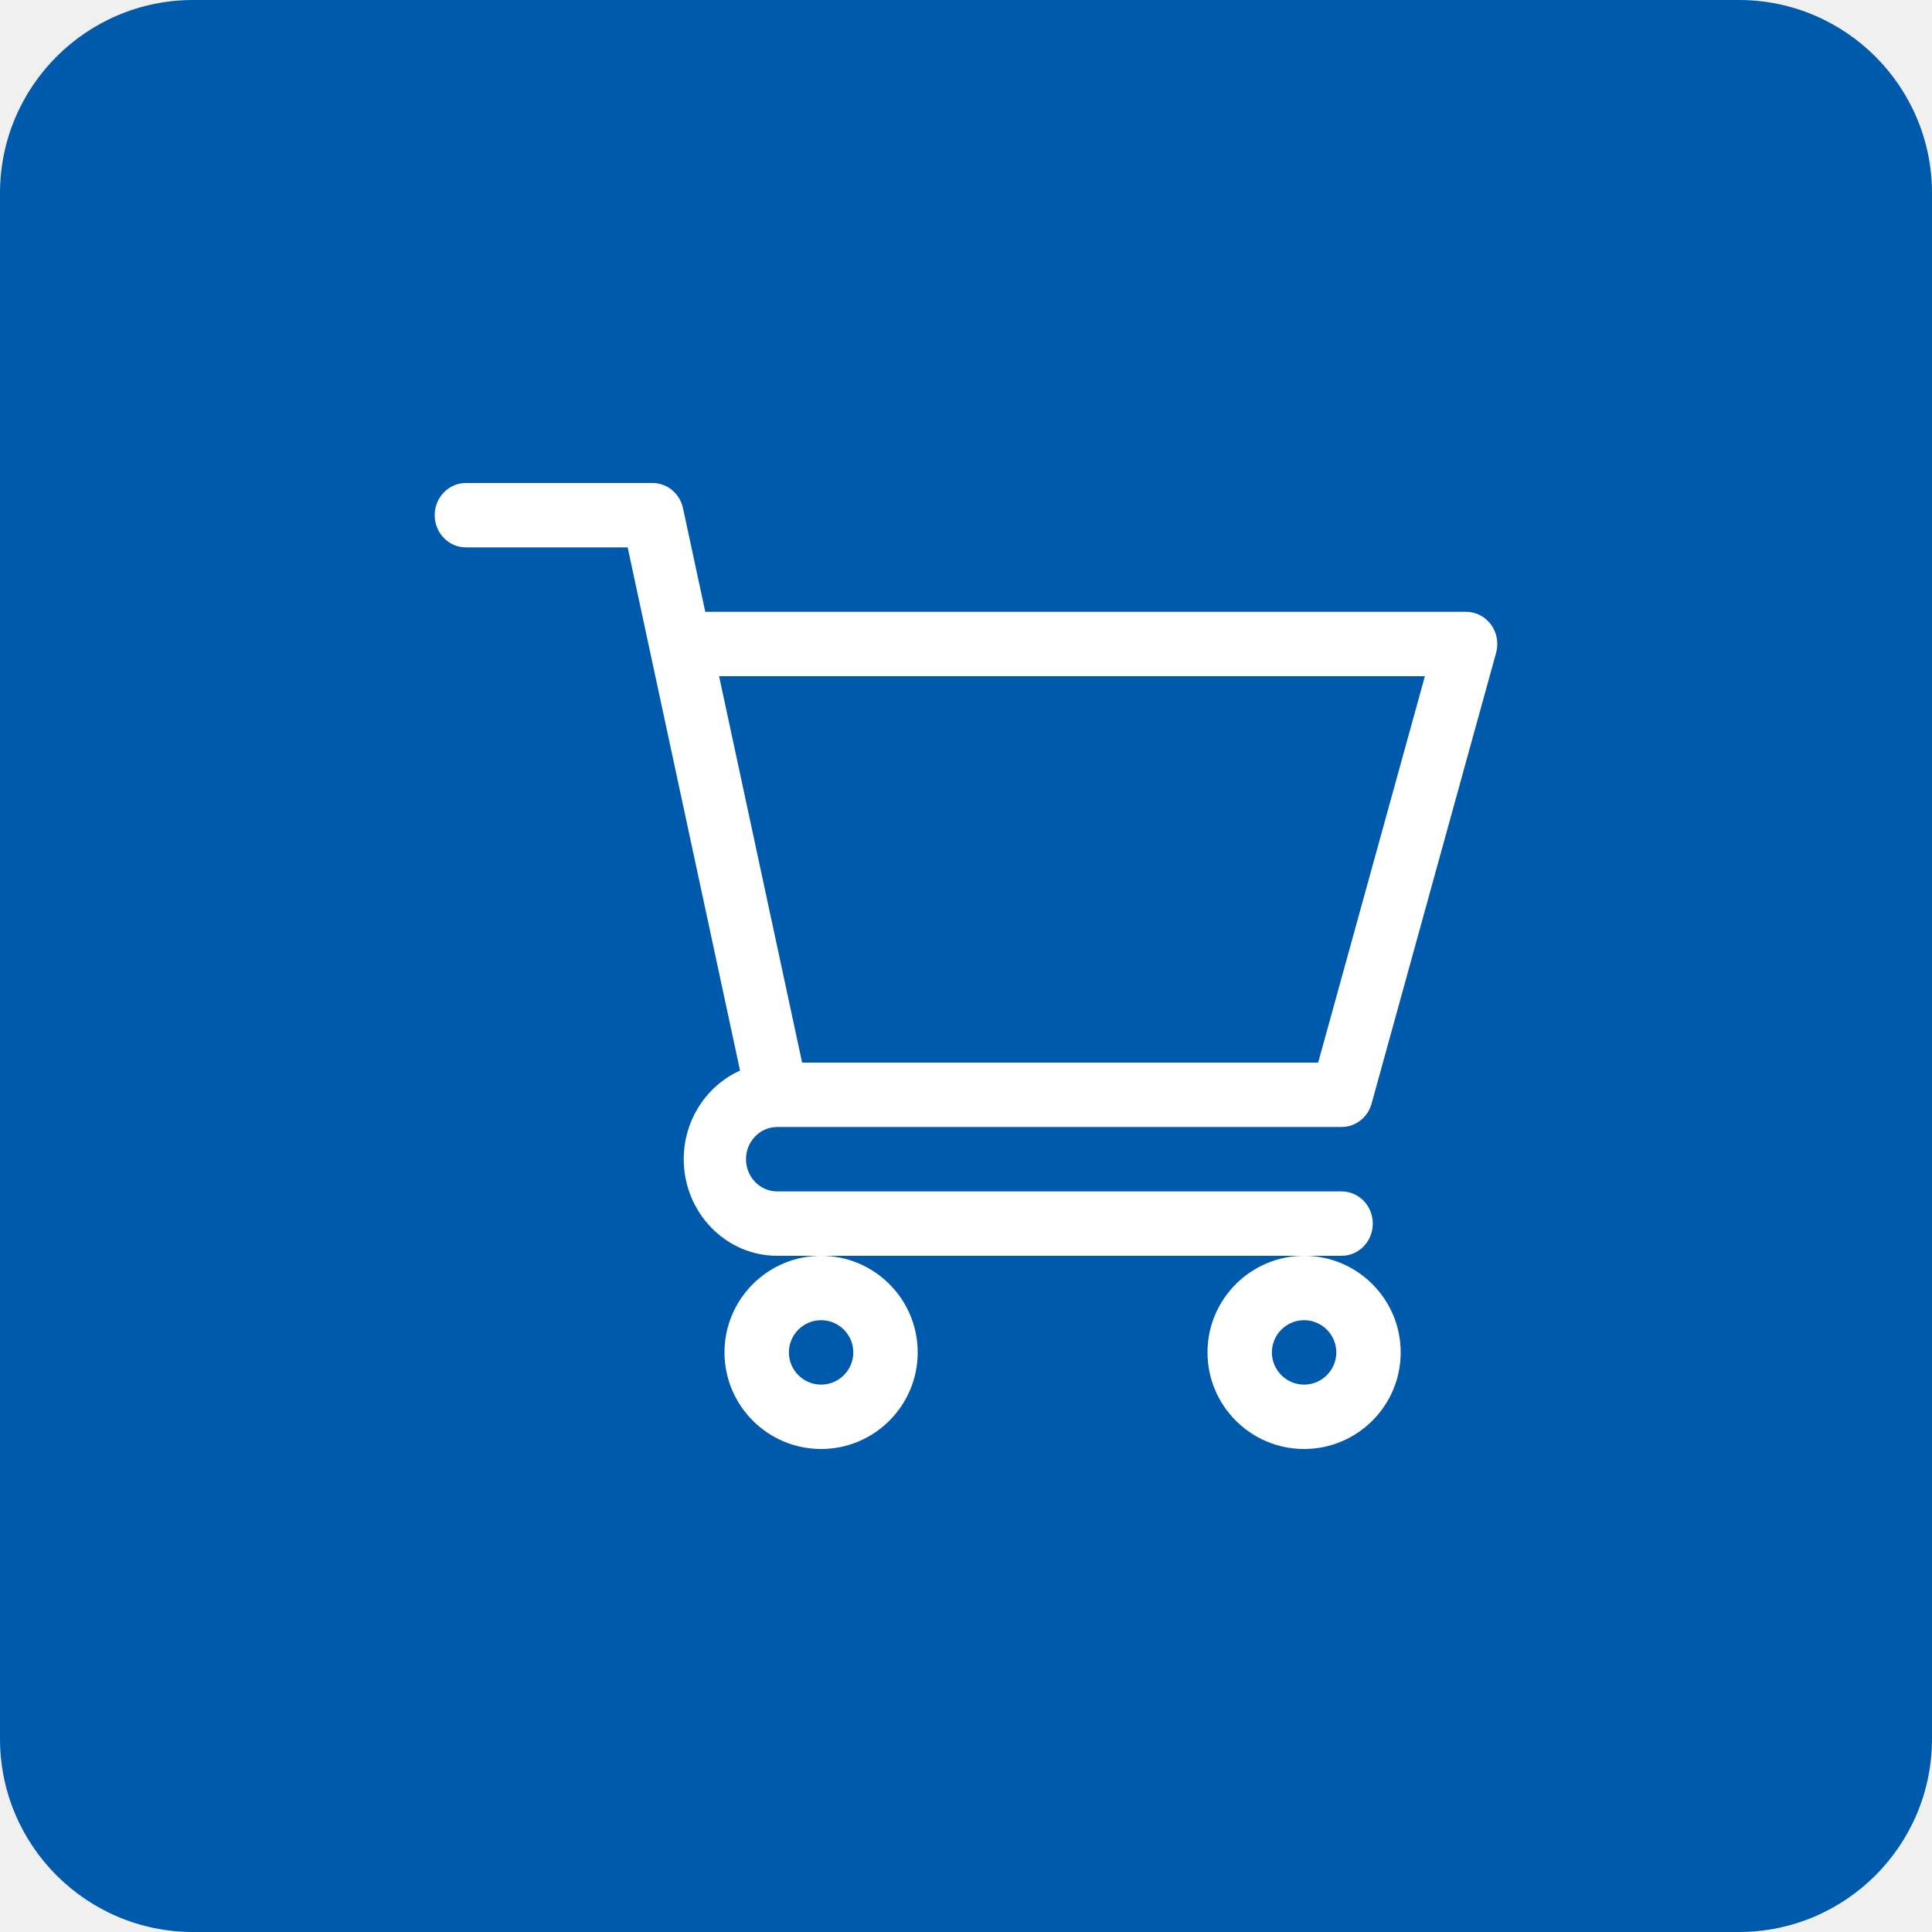
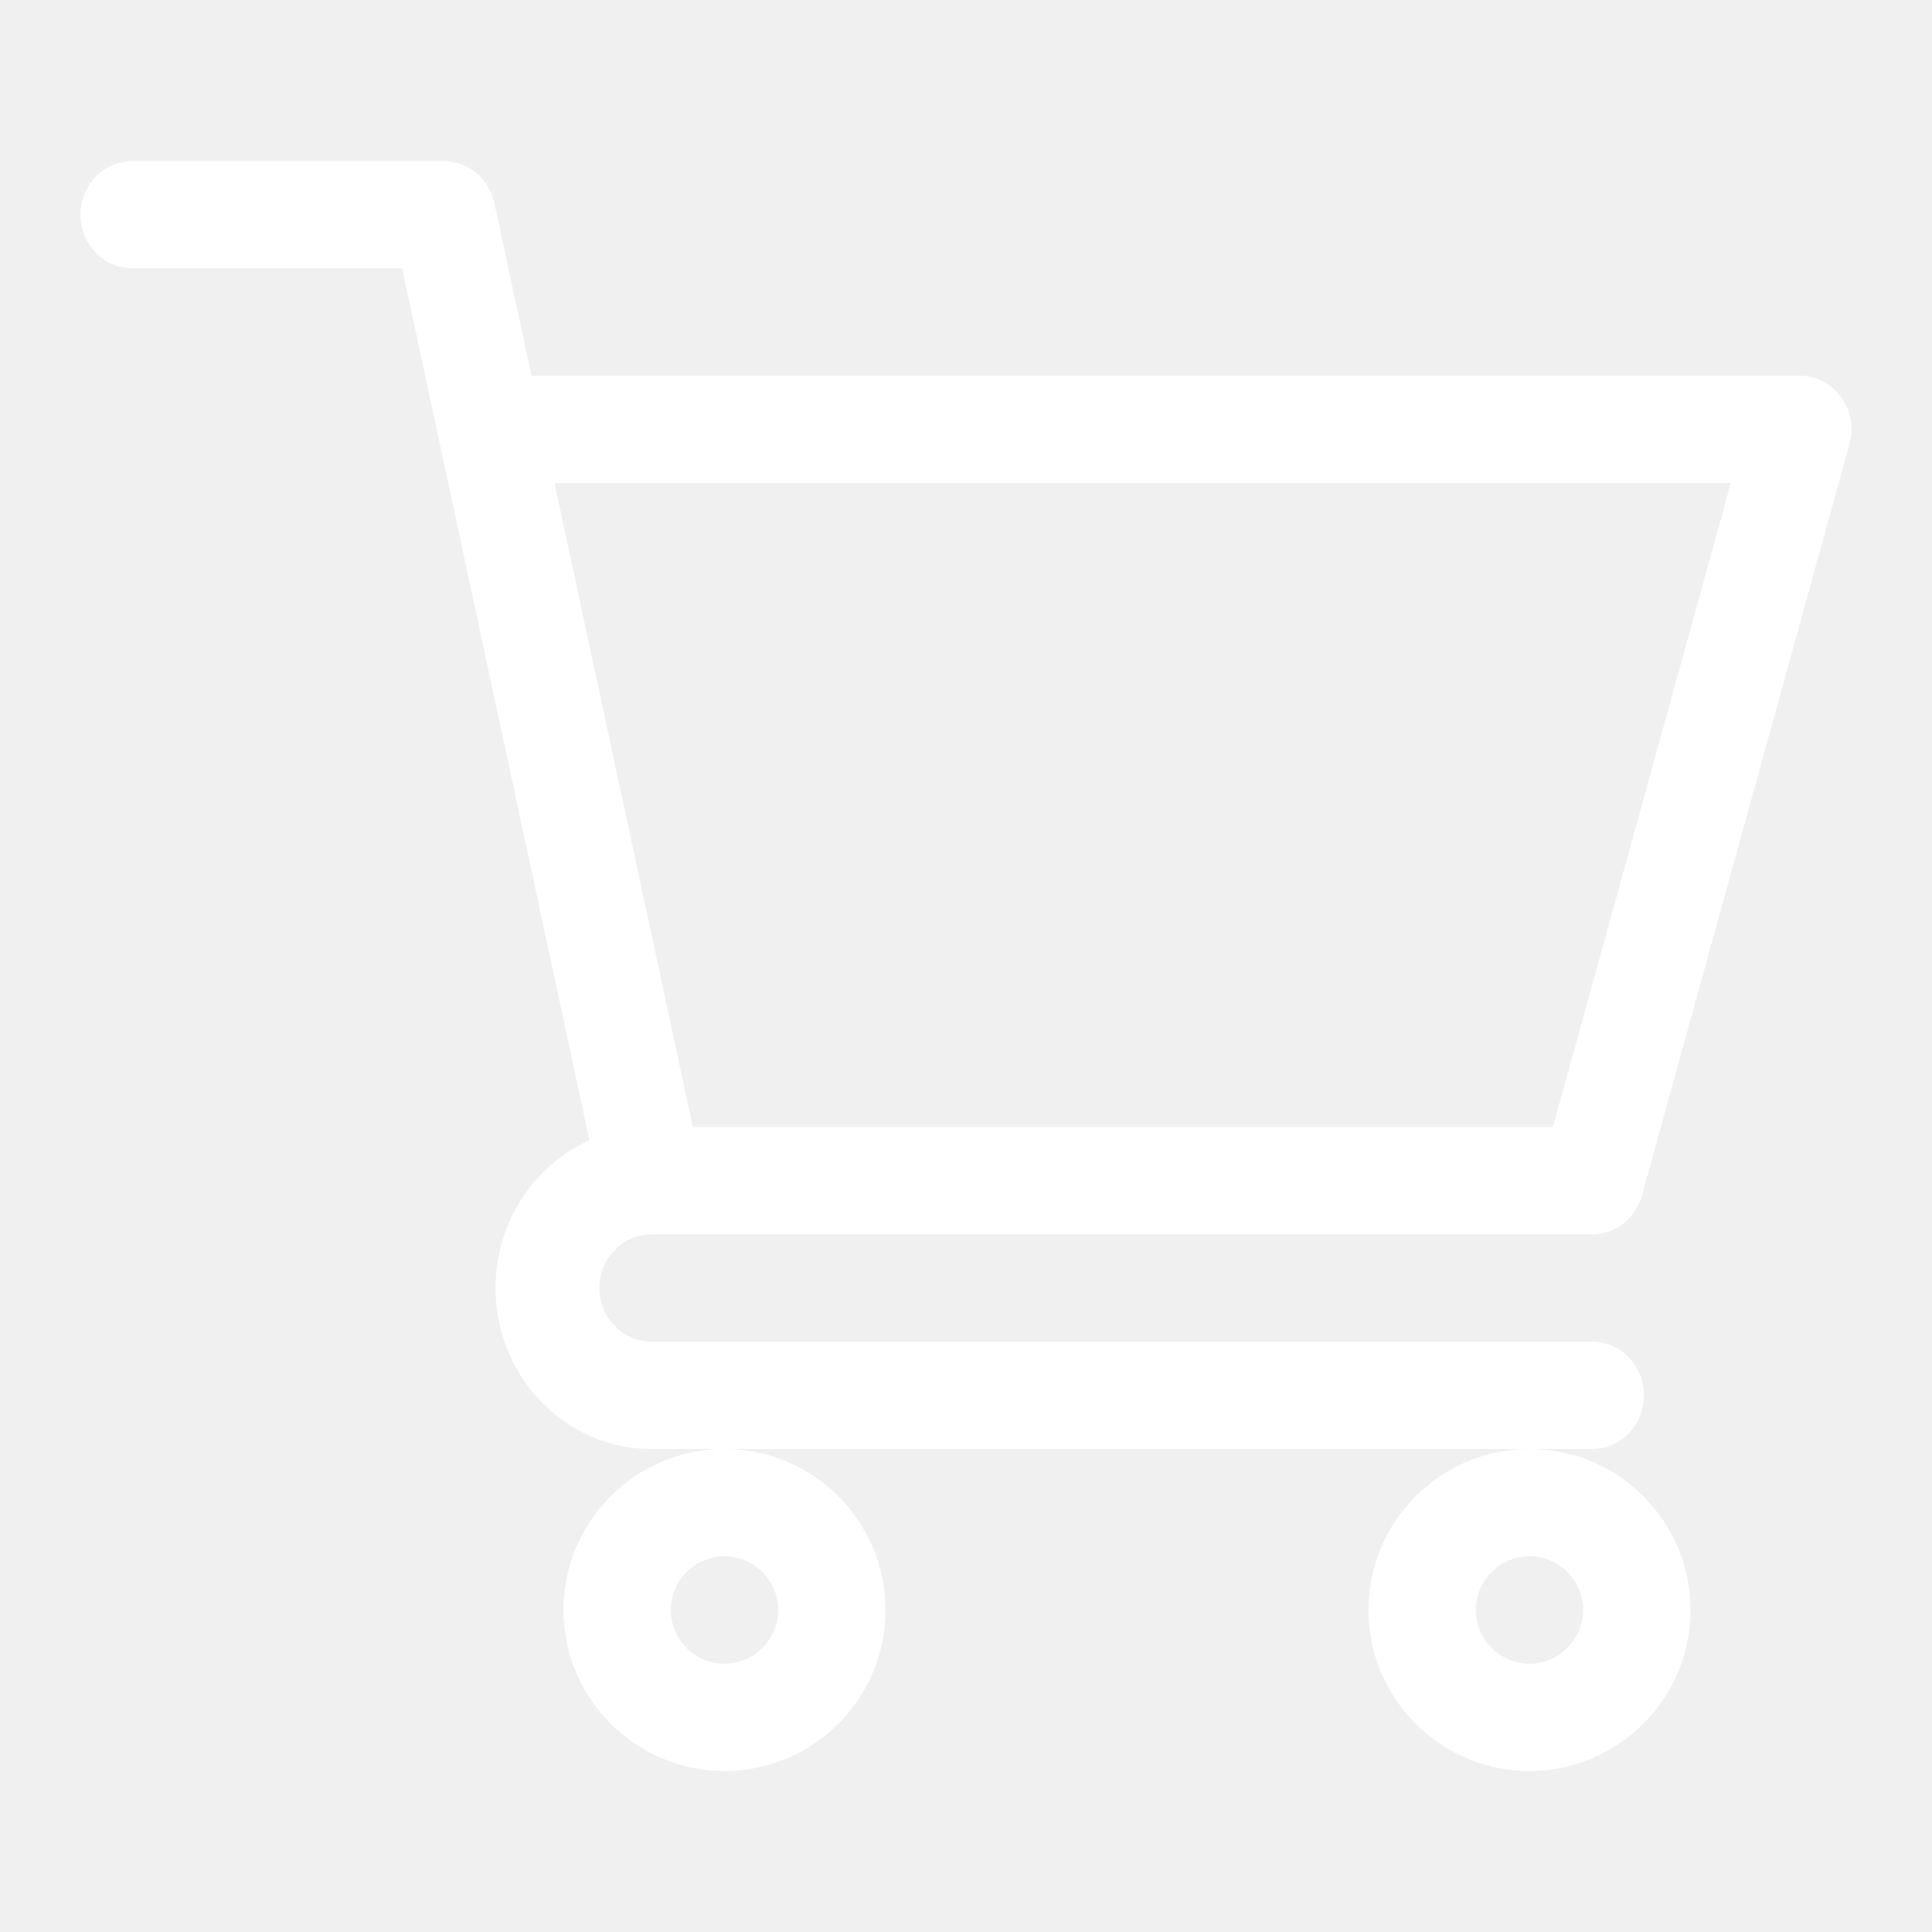
- <svg xmlns="http://www.w3.org/2000/svg" width="40" height="40" viewBox="0 0 40 40" fill="none">
-   <rect width="40" height="40" rx="4" fill="#005AAB" />
-   <path d="M16.088 23.334H16.089C16.09 23.334 16.091 23.333 16.092 23.333H27.777C28.065 23.333 28.318 23.136 28.397 22.85L30.975 13.517C31.031 13.315 30.992 13.099 30.87 12.932C30.748 12.765 30.558 12.667 30.355 12.667H14.602L14.141 10.522C14.075 10.217 13.814 10 13.512 10H9.645C9.289 10 9 10.298 9 10.667C9 11.035 9.289 11.333 9.645 11.333H12.995C13.076 11.713 15.2 21.596 15.322 22.165C14.637 22.473 14.156 23.179 14.156 24C14.156 25.103 15.024 26 16.09 26H27.777C28.133 26 28.422 25.702 28.422 25.333C28.422 24.965 28.133 24.667 27.777 24.667H16.09C15.735 24.667 15.445 24.367 15.445 24C15.445 23.633 15.733 23.334 16.088 23.334ZM29.501 14L27.291 22H16.607L14.888 14H29.501Z" fill="white" />
-   <path d="M15 28C15 29.103 15.897 30 17 30C18.103 30 19 29.103 19 28C19 26.897 18.103 26 17 26C15.897 26 15 26.897 15 28ZM17 27.333C17.367 27.333 17.667 27.633 17.667 28C17.667 28.367 17.367 28.667 17 28.667C16.633 28.667 16.333 28.367 16.333 28C16.333 27.633 16.633 27.333 17 27.333Z" fill="white" />
-   <path d="M25 28C25 29.103 25.897 30 27 30C28.103 30 29 29.103 29 28C29 26.897 28.103 26 27 26C25.897 26 25 26.897 25 28ZM27 27.333C27.367 27.333 27.667 27.633 27.667 28C27.667 28.367 27.367 28.667 27 28.667C26.633 28.667 26.333 28.367 26.333 28C26.333 27.633 26.633 27.333 27 27.333Z" fill="white" />
+ <svg xmlns="http://www.w3.org/2000/svg" width="24" height="24" viewBox="0 0 24 24" fill="none">
+   <path d="M8.088 15.334H8.089C8.09 15.334 8.091 15.333 8.092 15.333H19.777C20.065 15.333 20.318 15.136 20.397 14.85L22.975 5.516C23.031 5.315 22.992 5.099 22.87 4.932C22.748 4.765 22.558 4.667 22.355 4.667H6.602L6.141 2.522C6.075 2.217 5.814 2 5.512 2H1.645C1.289 2 1 2.298 1 2.667C1 3.035 1.289 3.333 1.645 3.333H4.995C5.076 3.713 7.2 13.596 7.322 14.165C6.637 14.473 6.156 15.179 6.156 16C6.156 17.103 7.024 18 8.09 18H19.777C20.133 18 20.422 17.702 20.422 17.333C20.422 16.965 20.133 16.667 19.777 16.667H8.09C7.735 16.667 7.445 16.367 7.445 16C7.445 15.633 7.734 15.334 8.088 15.334ZM21.501 6L19.291 14H8.607L6.888 6H21.501Z" fill="white" />
+   <path d="M7 20C7 21.103 7.897 22 9 22C10.103 22 11 21.103 11 20C11 18.897 10.103 18 9 18C7.897 18 7 18.897 7 20ZM9 19.333C9.368 19.333 9.667 19.633 9.667 20C9.667 20.367 9.368 20.667 9 20.667C8.632 20.667 8.333 20.367 8.333 20C8.333 19.633 8.632 19.333 9 19.333Z" fill="white" />
+   <path d="M17 20C17 21.103 17.897 22 19 22C20.103 22 21 21.103 21 20C21 18.897 20.103 18 19 18C17.897 18 17 18.897 17 20ZM19 19.333C19.367 19.333 19.667 19.633 19.667 20C19.667 20.367 19.367 20.667 19 20.667C18.633 20.667 18.333 20.367 18.333 20C18.333 19.633 18.633 19.333 19 19.333Z" fill="white" />
</svg>
